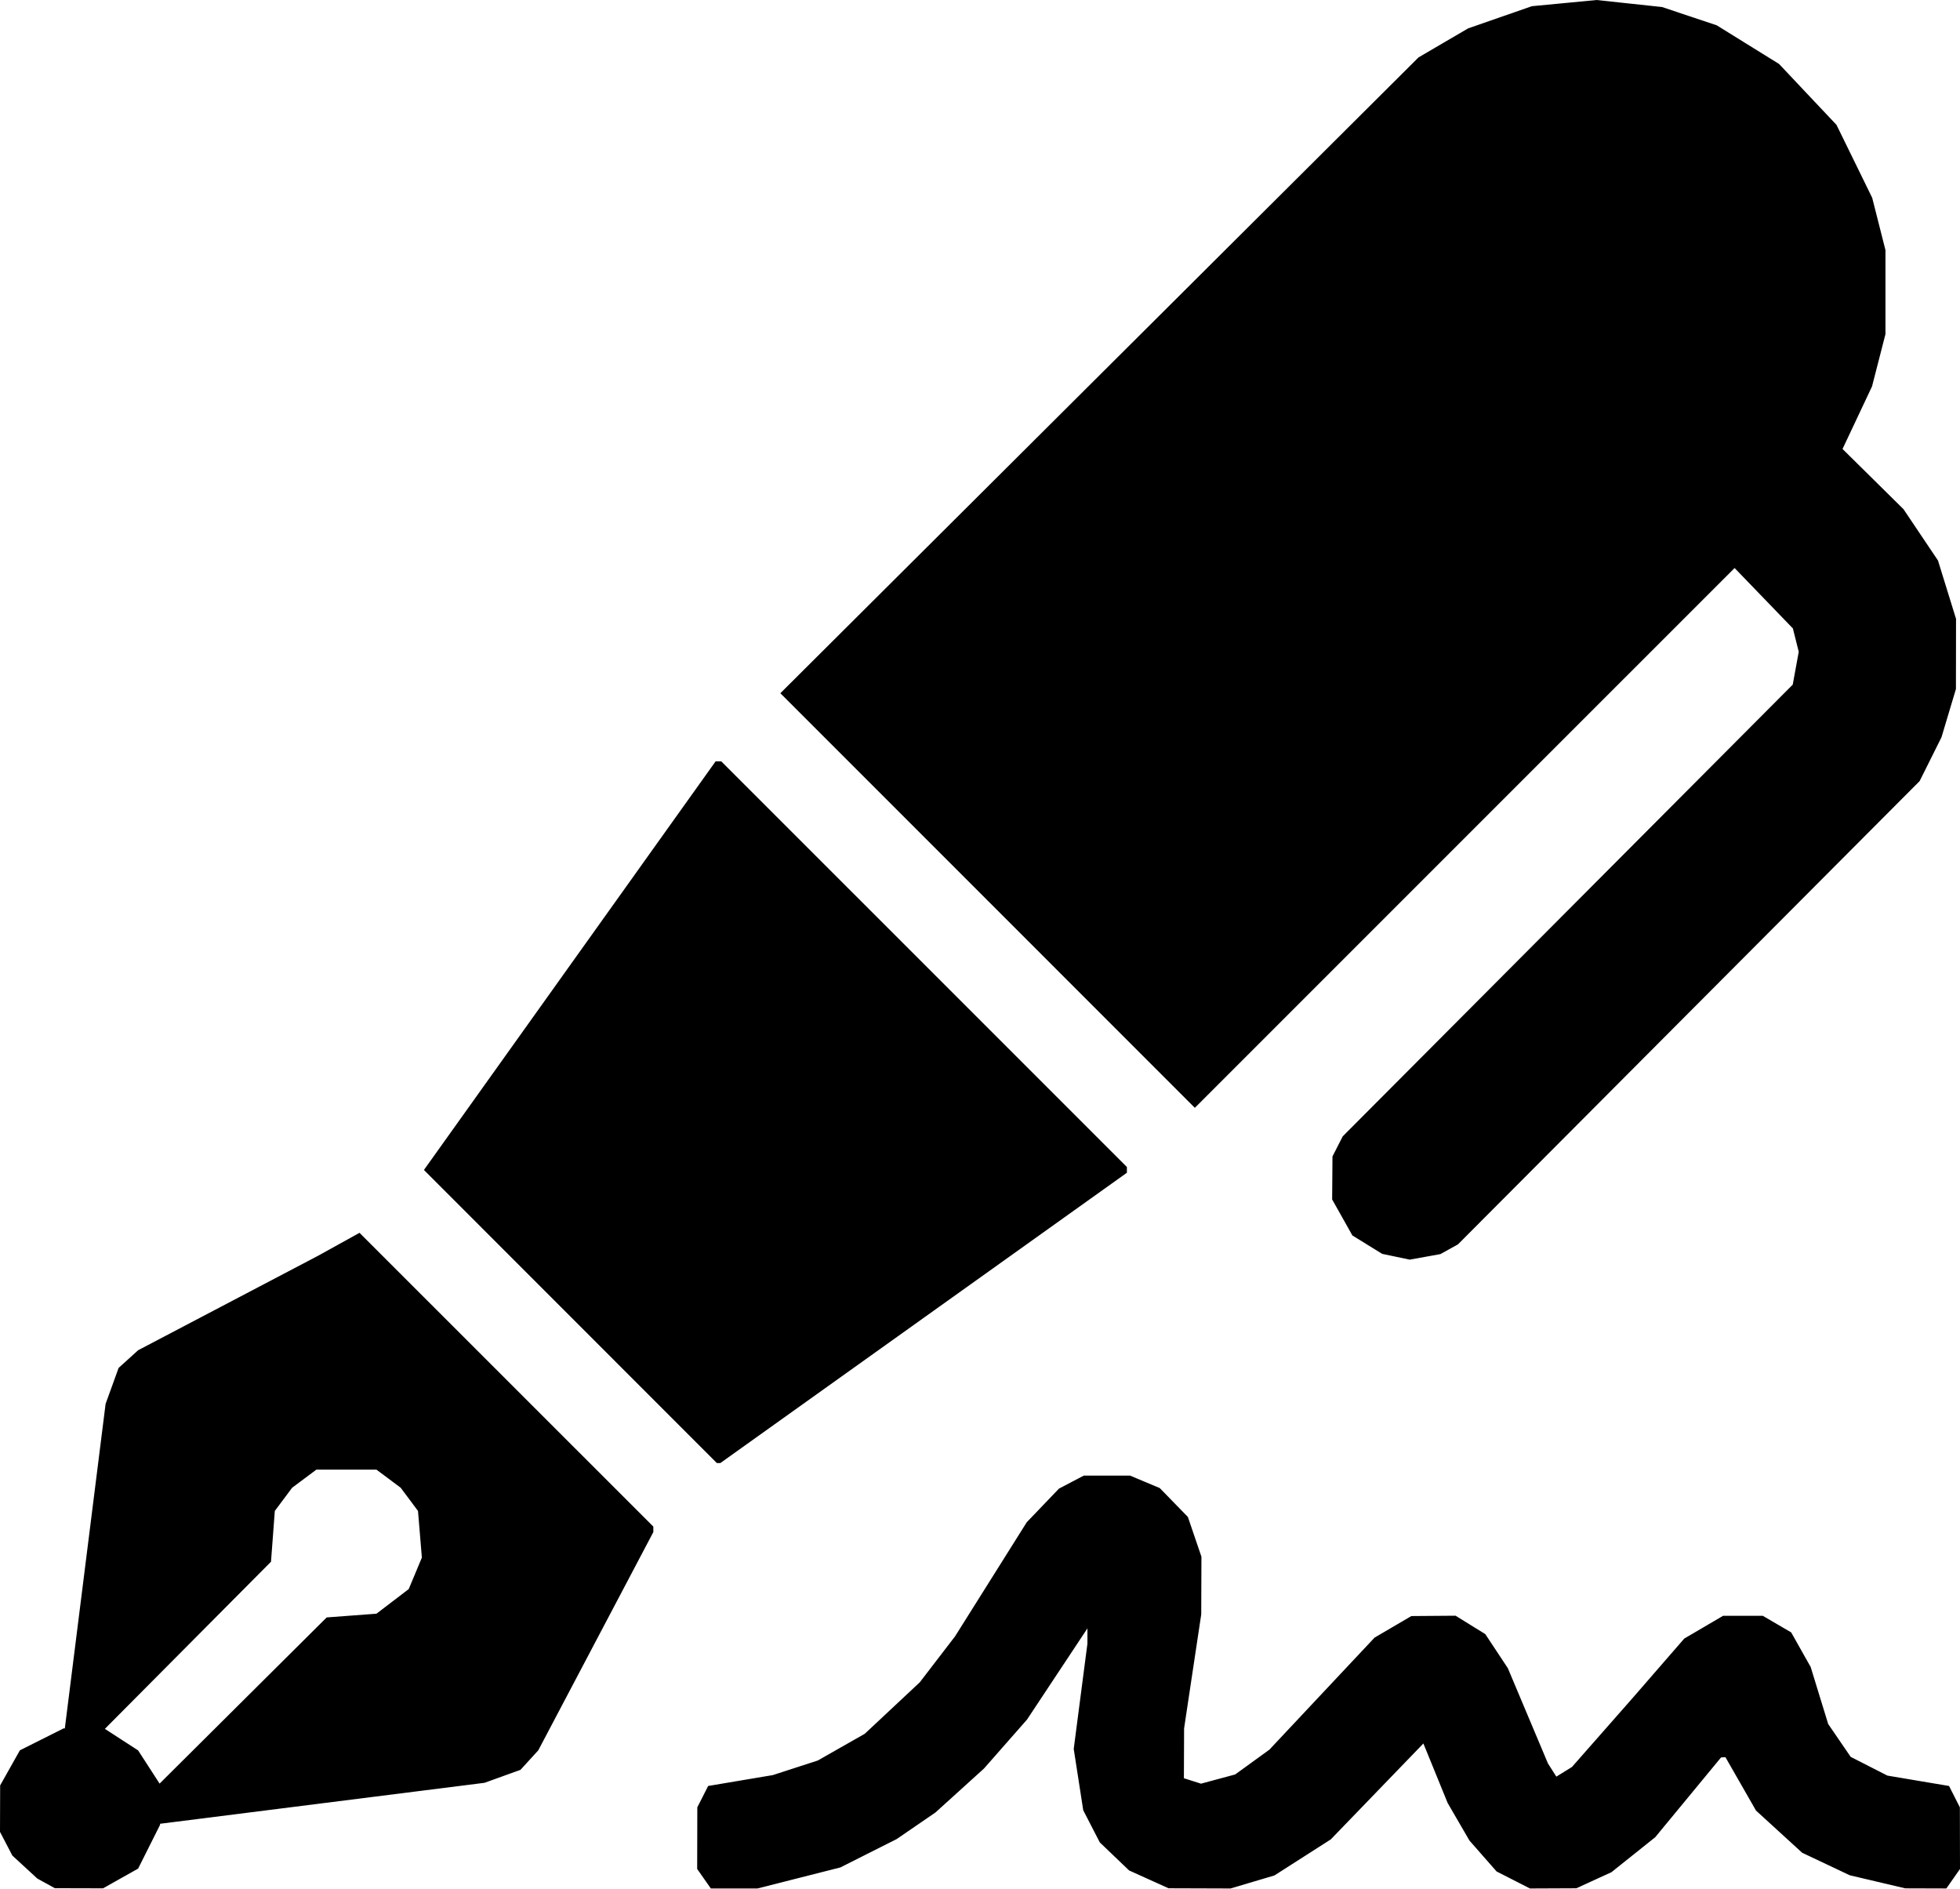
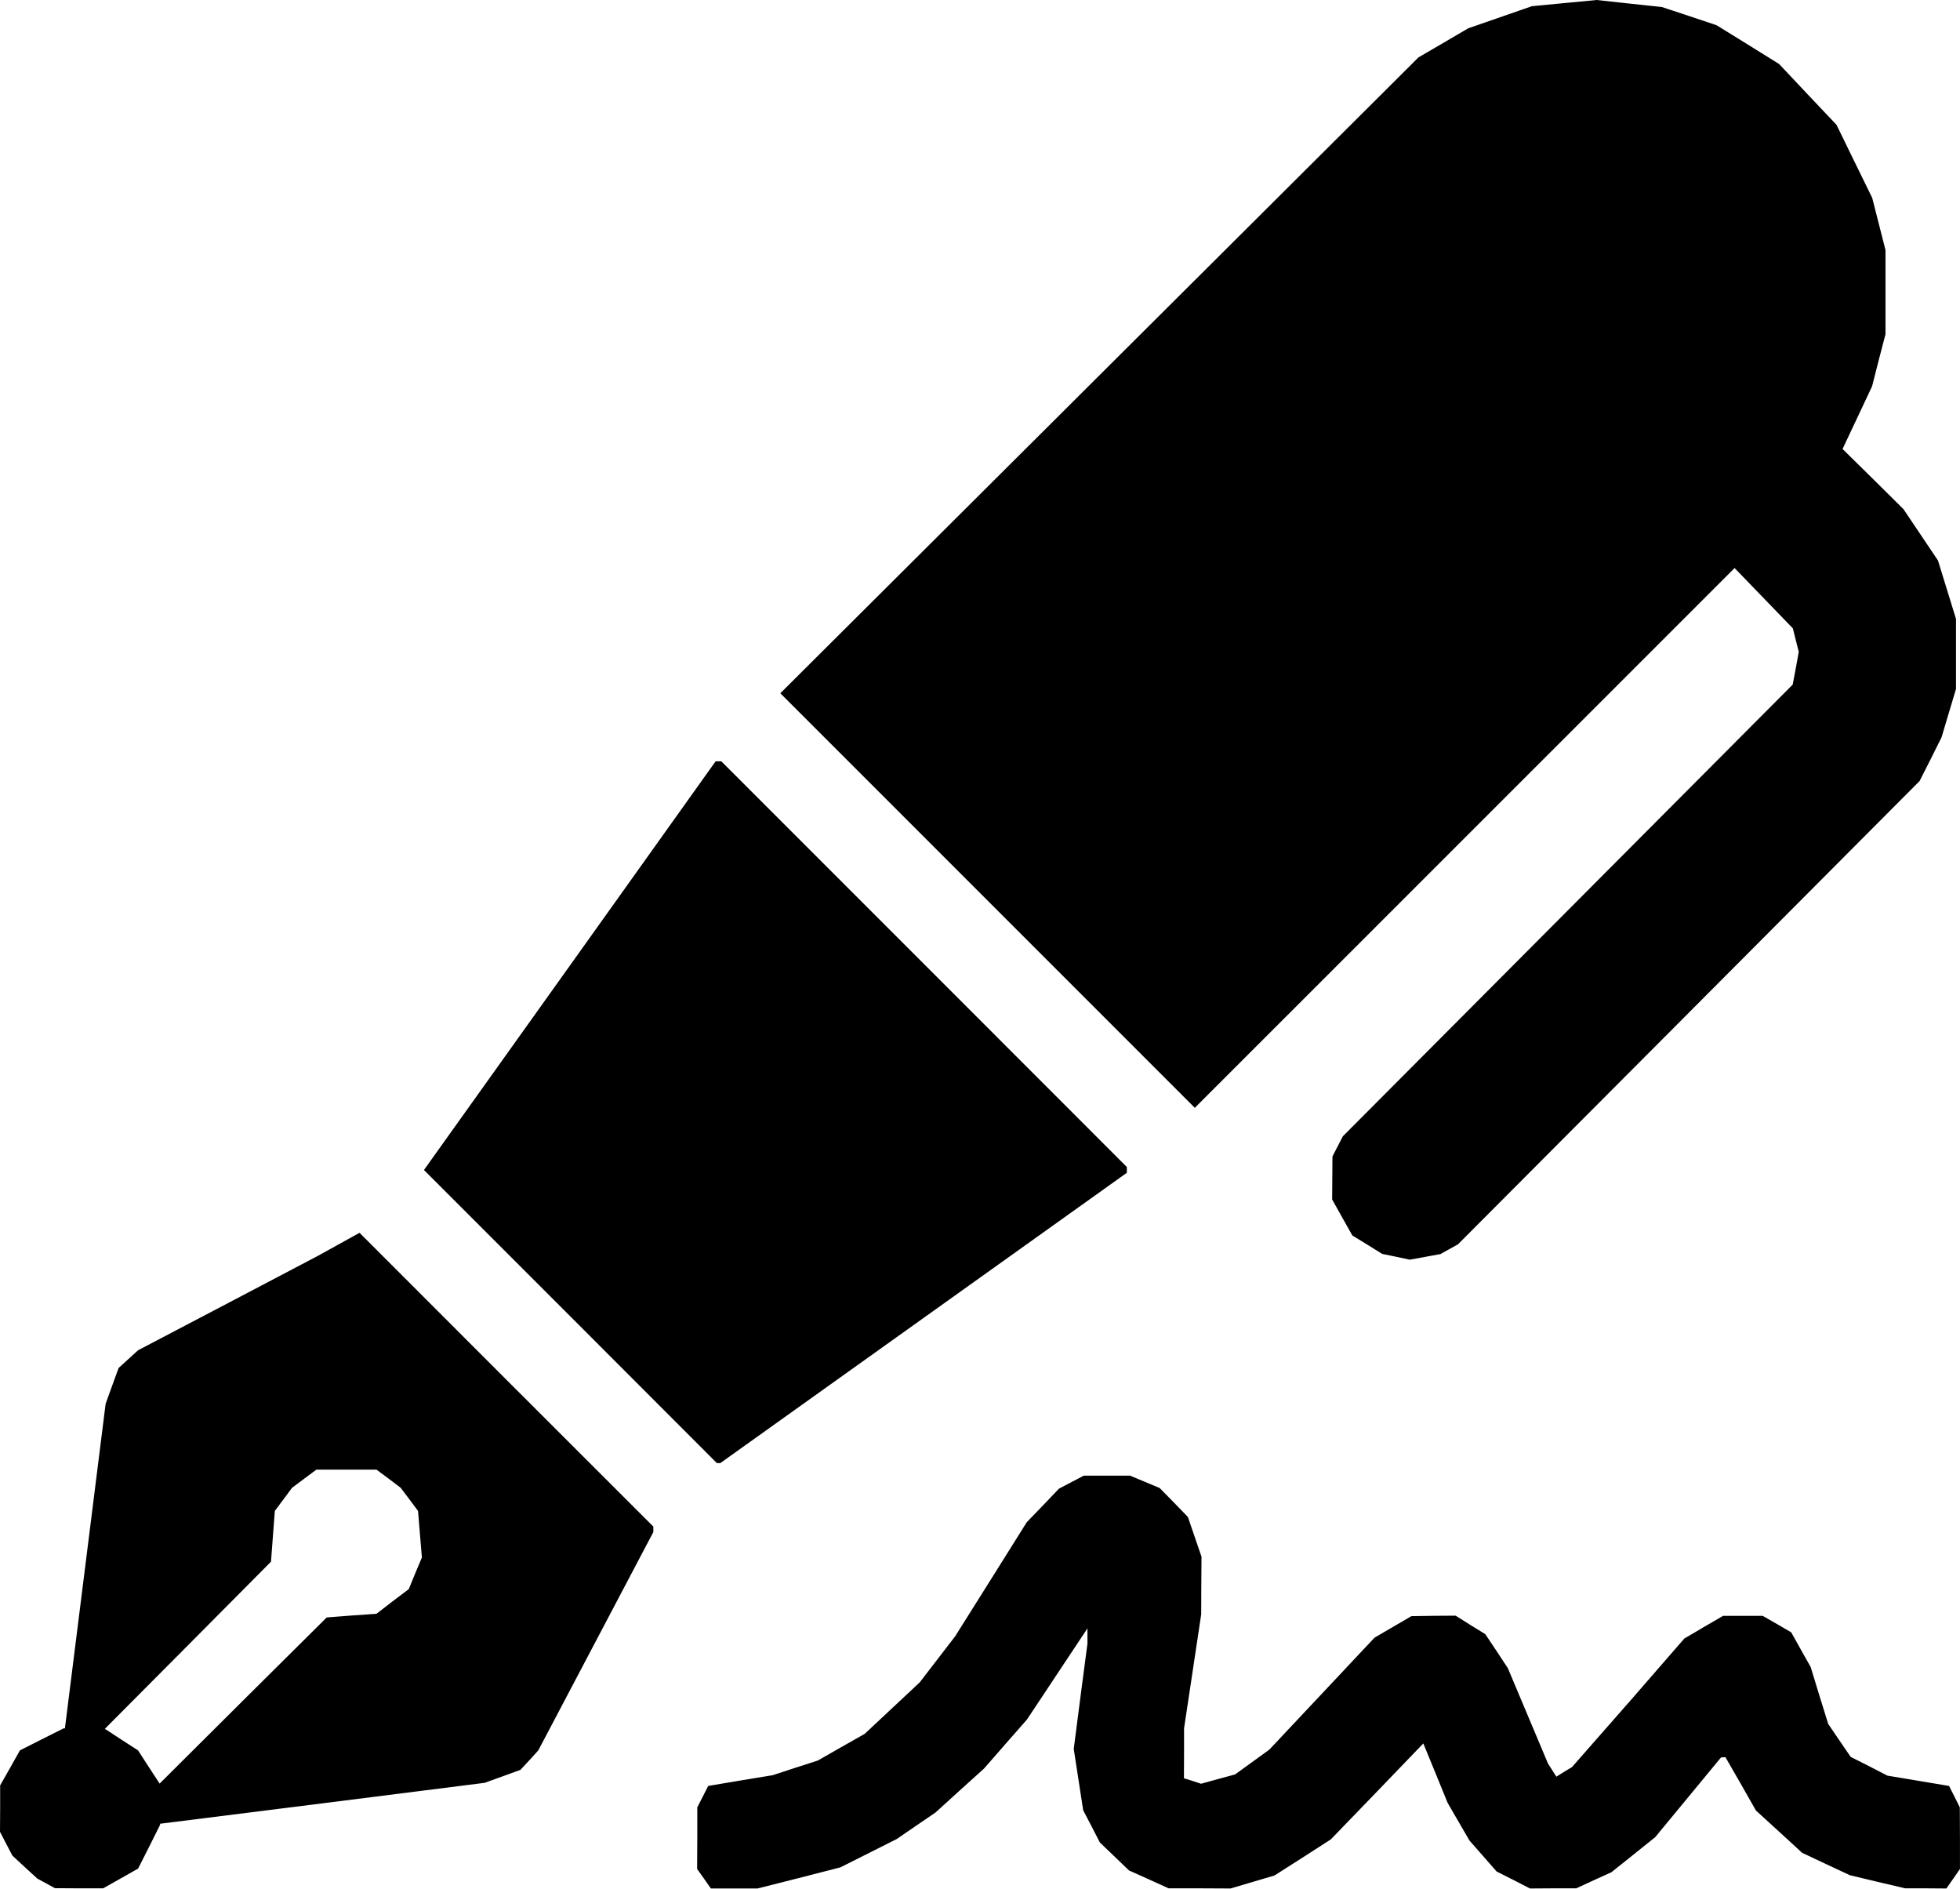
- <svg xmlns="http://www.w3.org/2000/svg" xml:space="preserve" width="595.999" height="574.145" viewBox="0 0 157.691 151.909">
-   <path d="m22.051 207.334-.705-.39-1.002-.923-1.002-.922-.497-.953-.498-.953.006-1.87.006-1.869.794-1.411.793-1.411 1.759-.882 1.758-.882h.1l1.64-13.053 1.64-13.053.524-1.446.523-1.446.785-.71.785-.711 7.232-3.796 7.232-3.796 1.674-.926 1.673-.927 11.82 11.816 11.82 11.816v.44l-4.629 8.778-4.628 8.778-.716.785-.716.785-1.446.521-1.447.522-13.052 1.647-13.053 1.648v.089l-.882 1.758-.882 1.759-1.411.793-1.411.794-1.94-.005-1.94-.005-.706-.39zm24.581-21.542 2.003-.15 1.298-.99 1.297-.99.53-1.266.528-1.266-.155-1.877-.156-1.877-.697-.934-.697-.933-.975-.728-.974-.727H43.8l-.974.727-.975.728-.697.933-.697.934-.153 2.043-.154 2.043-6.683 6.722-6.683 6.722 1.336.865 1.337.865.865 1.336.865 1.337 6.721-6.683 6.722-6.684zm28.356 21.168-.55-.784.006-2.479.005-2.479.436-.859.435-.859 2.602-.438 2.601-.437 1.809-.587 1.808-.586 1.89-1.075 1.89-1.075 2.213-2.07 2.213-2.07 1.421-1.851 1.421-1.851 2.883-4.586 2.882-4.587 1.295-1.352 1.295-1.352 1-.525 1.002-.525h3.72l1.196.502 1.195.502 1.131 1.162 1.13 1.16.546 1.6.545 1.6-.008 2.318-.008 2.319-.69 4.586-.689 4.586-.008 2.005-.008 2.004.688.219.689.218 1.374-.37 1.374-.37 1.377-.998 1.377-.998 4.23-4.506 4.231-4.506 1.48-.867 1.479-.867 1.778-.014 1.78-.014 1.195.74 1.196.739.908 1.371.907 1.372 1.614 3.832 1.614 3.832.338.53.337.528.628-.388.627-.388 2.47-2.807 2.469-2.807 2.048-2.358 2.049-2.358 1.56-.914 1.56-.915h3.2l1.141.667 1.141.666.784 1.392.784 1.391.704 2.293.705 2.293.905 1.322.905 1.322 1.477.753 1.477.753 2.48.418 2.48.417.436.86.435.858.005 2.48.005 2.478-.549.784-.549.784-1.656-.005-1.655-.005-2.231-.526-2.231-.526-1.914-.905-1.913-.905-1.858-1.698-1.857-1.697-1.23-2.148-1.23-2.147-.177.012-.176.011-2.646 3.207-2.646 3.207-1.764 1.41-1.763 1.408-1.412.646-1.41.646-1.867.008-1.866.008-1.342-.684-1.342-.685-1.09-1.242-1.09-1.241-.88-1.513-.878-1.514-.975-2.392-.976-2.392-3.725 3.858-3.725 3.857-2.267 1.45-2.267 1.45-1.766.524-1.766.524-2.493-.008-2.494-.008-1.587-.717-1.588-.718-1.177-1.127-1.178-1.126-.667-1.294-.667-1.294-.382-2.466-.383-2.466.551-4.238.552-4.237v-1.224l-2.432 3.67-2.431 3.67-1.73 1.967-1.73 1.967-1.95 1.766-1.95 1.766-1.561 1.071-1.562 1.071-2.266 1.141-2.265 1.141-3.336.847-3.336.846h-3.75l-.55-.785zm-10.75-45.223-11.784-11.789 11.733-16.434L75.92 117.08h.456l16.318 16.315 16.317 16.315v.461l-16.355 11.677-16.355 11.677h-.279zm66.419-4.809-1.109-.232-1.198-.74-1.198-.74-.814-1.449-.814-1.448.014-1.73.013-1.729.412-.809.413-.808 18.102-18.168 18.103-18.168.241-1.32.242-1.321-.236-.94-.236-.94-2.345-2.429-2.344-2.429-21.713 21.711-21.713 21.711-16.673-16.676L81.13 111.6l25.67-25.572 25.67-25.572 1.998-1.17 1.999-1.168 2.564-.892 2.564-.892 2.602-.248 2.603-.249 2.631.282 2.632.282 2.198.734 2.198.733 2.511 1.557 2.511 1.557 2.31 2.45 2.31 2.448 1.438 2.935 1.436 2.935.533 2.102.533 2.103v6.759l-.54 2.102-.541 2.103-1.186 2.516-1.187 2.516 2.454 2.423 2.453 2.423 1.387 2.064 1.386 2.063.726 2.346.726 2.346-.004 2.822-.004 2.823-.582 1.94-.58 1.94-.88 1.764-.88 1.764-18.572 18.633-18.572 18.633-.706.39-.705.391-1.235.223-1.235.222-1.108-.232z" style="fill:#000;stroke-width:.353" transform="translate(-18.347 -55.836)" />
+ <svg xmlns="http://www.w3.org/2000/svg" width="51.903" height="50">
+   <path d="m1.219 49.863-.23-.125-.333-.304-.328-.305-.164-.313L0 48.5l.004-.613v-.617l.262-.461.261-.465.578-.293.579-.29h.035l1.078-8.593.172-.477.172-.472.515-.469L6.04 34.5l2.379-1.25 1.102-.61 3.89 3.891 3.89 3.887v.145l-3.046 5.78-.234.259-.239.257-.472.172-.477.172-4.297.543-4.297.54v.03l-.289.579-.293.578-.46.261-.466.262h-.64l-.637-.004Zm8.09-7.09.66-.046.426-.329.43-.324.171-.418.176-.418-.102-1.234-.23-.309-.23-.304-.32-.243-.321-.238h-1.59l-.32.238-.325.243-.226.304-.23.309-.102 1.344-2.2 2.215-2.199 2.21.438.286.441.285.285.441.286.438 2.21-2.2 2.215-2.199Zm9.336 6.97-.184-.259.004-.816v-.816l.144-.282.145-.285.855-.144.856-.141.594-.195.597-.192.621-.355.621-.352.73-.683.727-.68.938-1.219.95-1.511.945-1.508.43-.446.425-.445.656-.344h1.227l.394.164.39.164.376.383.371.383.18.527.18.524-.005.765-.003.762-.227 1.512-.227 1.508v.66l-.003.66.226.07.227.075.453-.125.449-.122.906-.656 1.395-1.484 1.39-1.48.977-.57.586-.009.586-.004.39.246.395.243.3.449.298.453 1.062 2.523.11.172.113.176.207-.129.207-.125 1.625-1.851.672-.774.676-.777.511-.301.516-.3h1.05l.38.218.375.219.257.46.258.458.23.754.235.754.297.437.297.434.488.246.484.25 1.633.273.145.285.14.282.004.816v.816l-.359.516-.547-.004h-.543l-.734-.172-.735-.176-.632-.296-.63-.297-.609-.559-.613-.559-.402-.707-.407-.707-.117.008-1.742 2.11-.578.464-.582.465-.465.211-.465.215h-.613l-.613.004-.442-.227-.441-.222-.719-.82-.289-.497-.29-.5-.32-.785-.324-.789-1.222 1.27-1.227 1.27-.746.48-.746.476-1.164.344-.82-.004h-.82l-.524-.238-.524-.235-.773-.742-.219-.426-.222-.425-.25-1.625.18-1.395.183-1.394v-.403l-1.602 2.414-.57.649-.566.648-.645.582-.64.582-.516.352-.512.351-1.492.75-1.098.282L20.06 50h-1.235Zm-3.54-14.888-3.878-3.878 3.863-5.41 3.86-5.41h.152l5.37 5.37 5.368 5.371v.153l-10.766 7.687h-.09Zm21.86-1.582-.363-.074-.395-.246-.395-.242-.269-.477-.266-.476.008-1.14.274-.532 11.914-11.961.082-.434.078-.433-.078-.309-.078-.312-.77-.797-.773-.8L31.64 29.331 20.664 18.355 37.562 1.52l.657-.383.66-.387 1.687-.586.856-.082.86-.082.863.094.867.093.722.239.723.242.828.512.828.515.758.805.762.805.472.968.473.965.352 1.383v2.227l-.18.691-.176.691-.781 1.657.809.797.804.796.914 1.36.477 1.547v1.855l-.192.64-.19.638-.29.582-.293.578-6.11 6.133-6.113 6.132-.234.13-.23.128-.813.149Zm0 0" />
</svg>
